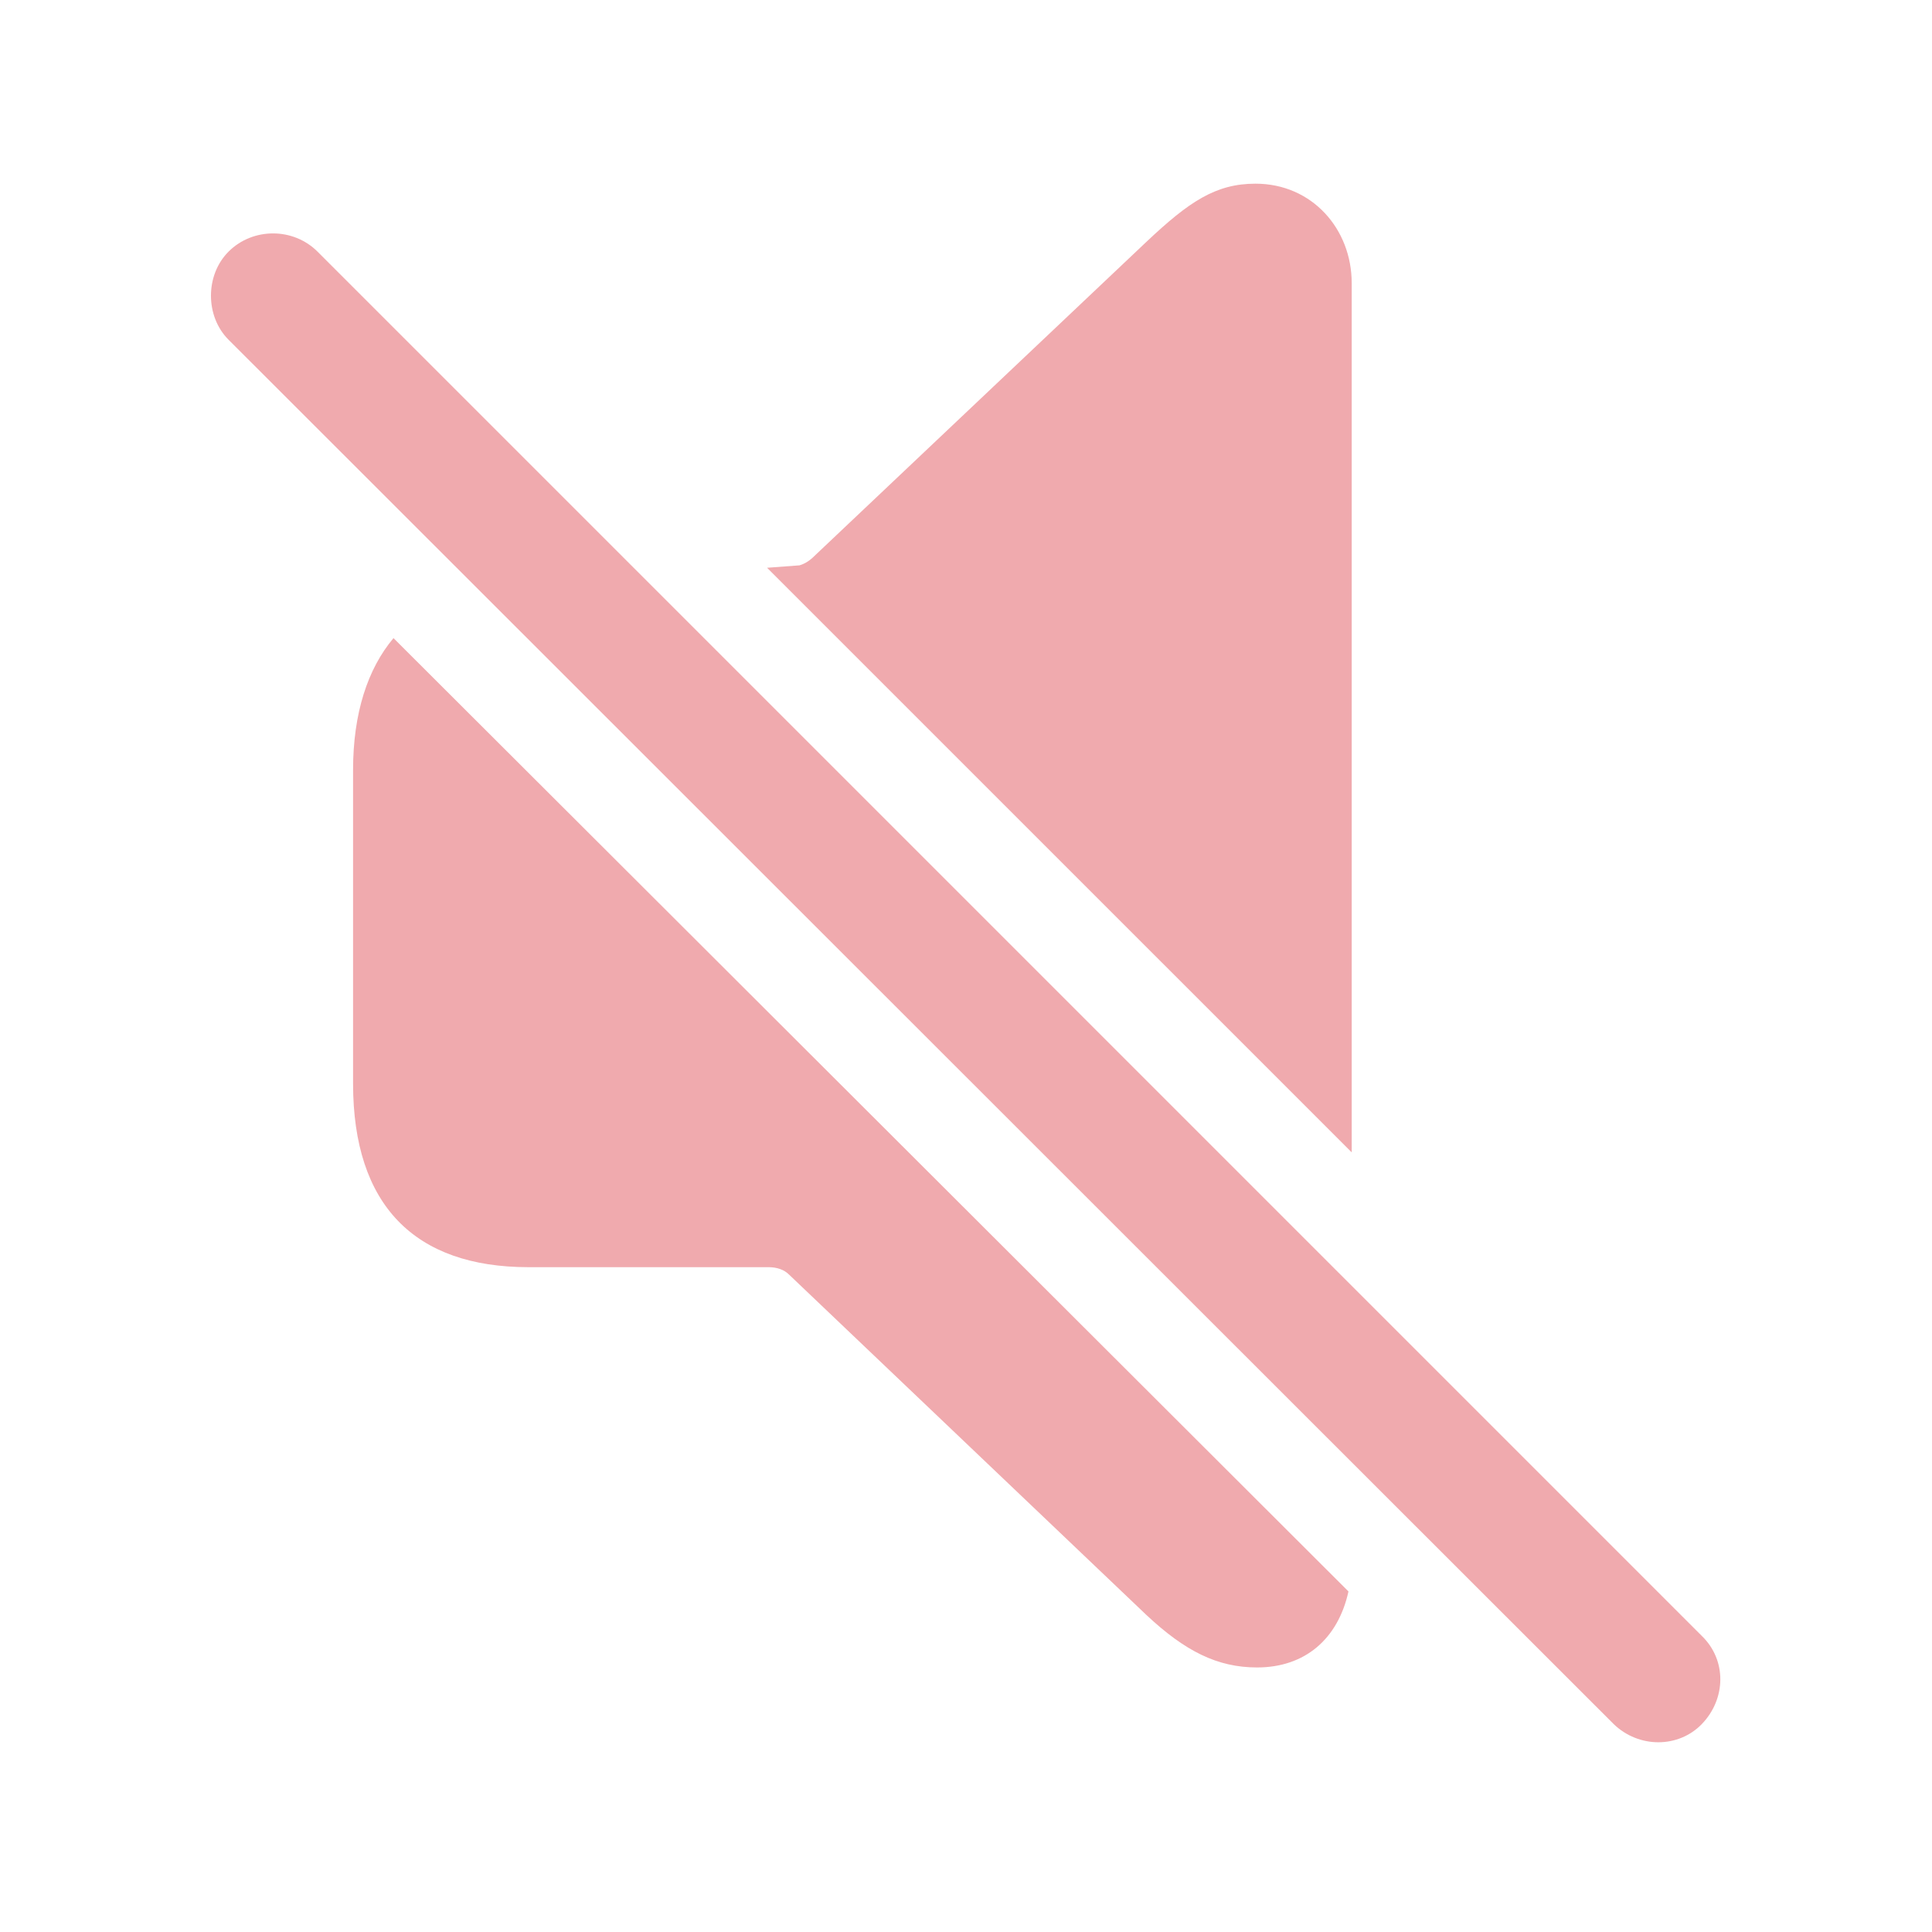
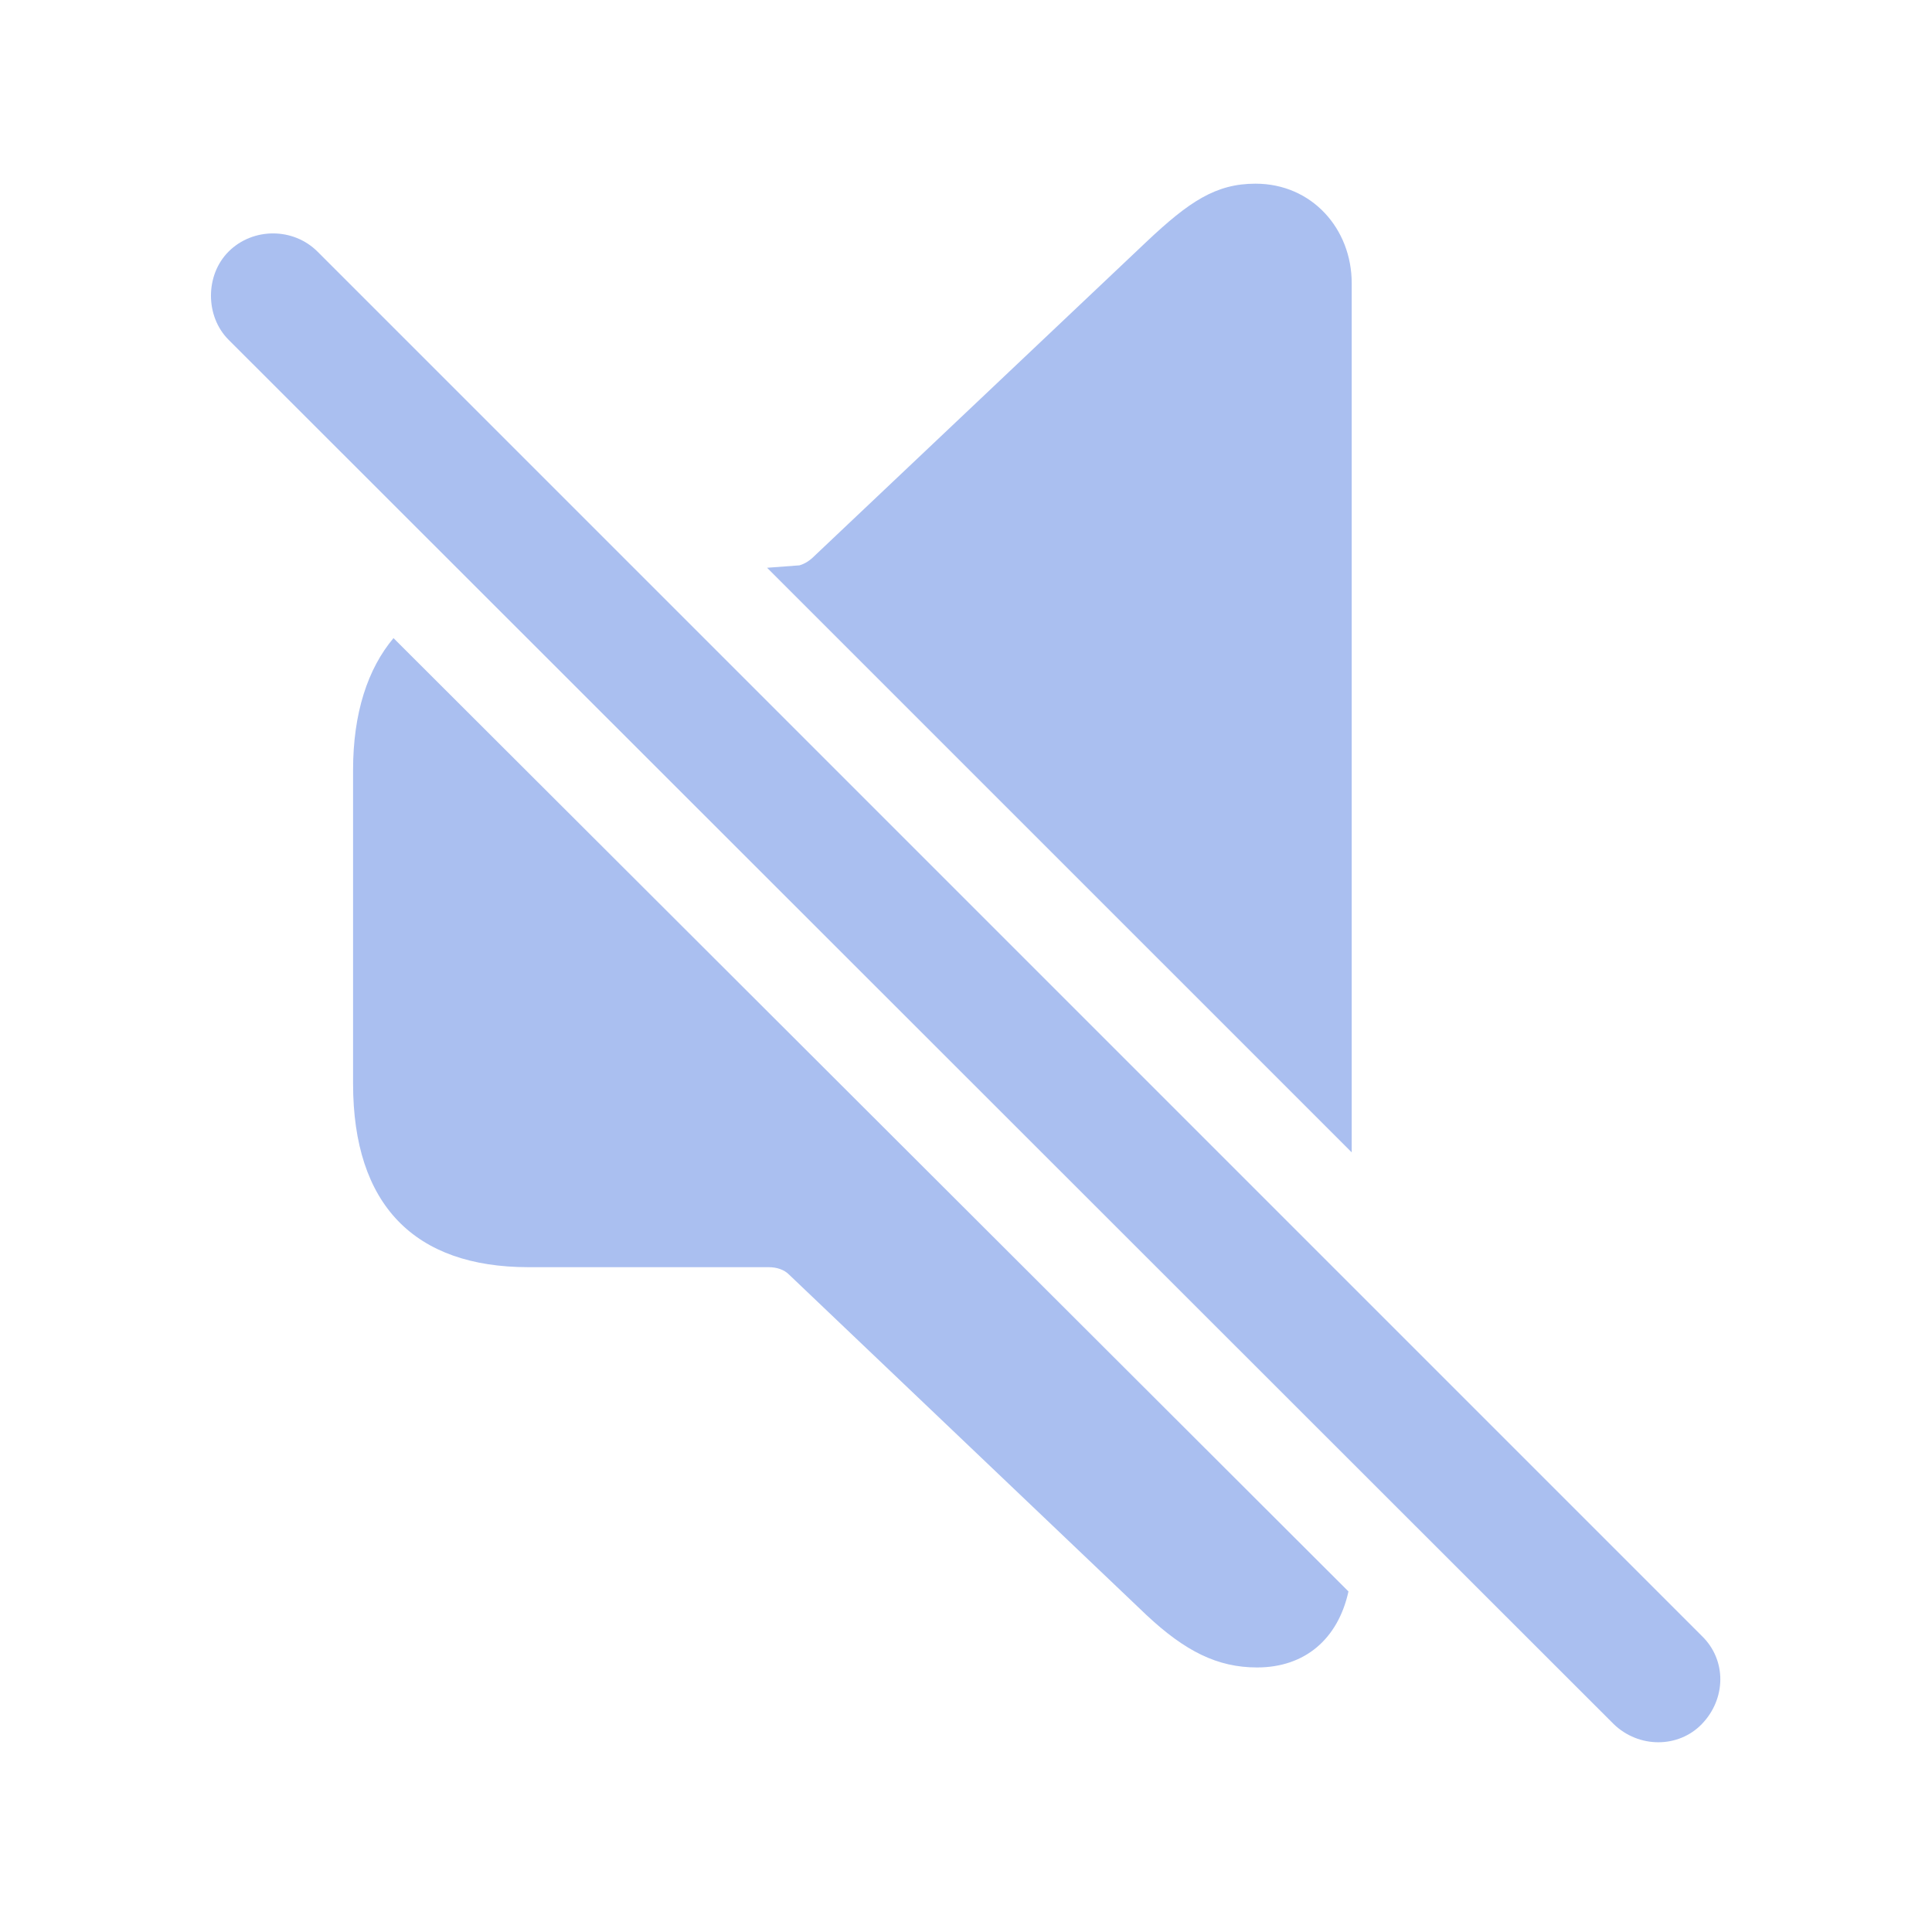
- <svg fill="#F0AAAE" width="120px" height="120px" viewBox="0 0 56 56">
+ <svg fill="#AABFF0" width="120px" height="120px" viewBox="0 0 56 56">
  <path d="M 39.18 33.402 L 39.18 8.207 C 39.18 6.637 38.031 5.324 36.391 5.324 C 35.242 5.324 34.469 5.84 33.227 7.012 L 23.617 16.105 C 23.477 16.246 23.336 16.34 23.172 16.387 L 22.234 16.457 Z M 46.773 49.973 C 47.5 50.676 48.648 50.676 49.328 49.973 C 50.031 49.246 50.055 48.121 49.328 47.418 L 9.203 7.293 C 8.5 6.59 7.328 6.59 6.625 7.293 C 5.945 7.973 5.945 9.168 6.625 9.848 Z M 36.437 48.332 C 37.82 48.332 38.781 47.512 39.086 46.129 L 11.406 18.496 C 10.656 19.387 10.234 20.676 10.234 22.316 L 10.234 31.41 C 10.234 34.926 12.015 36.73 15.32 36.73 L 22.281 36.73 C 22.515 36.73 22.727 36.801 22.867 36.941 L 33.227 46.809 C 34.352 47.863 35.289 48.332 36.437 48.332 Z" />
</svg>
